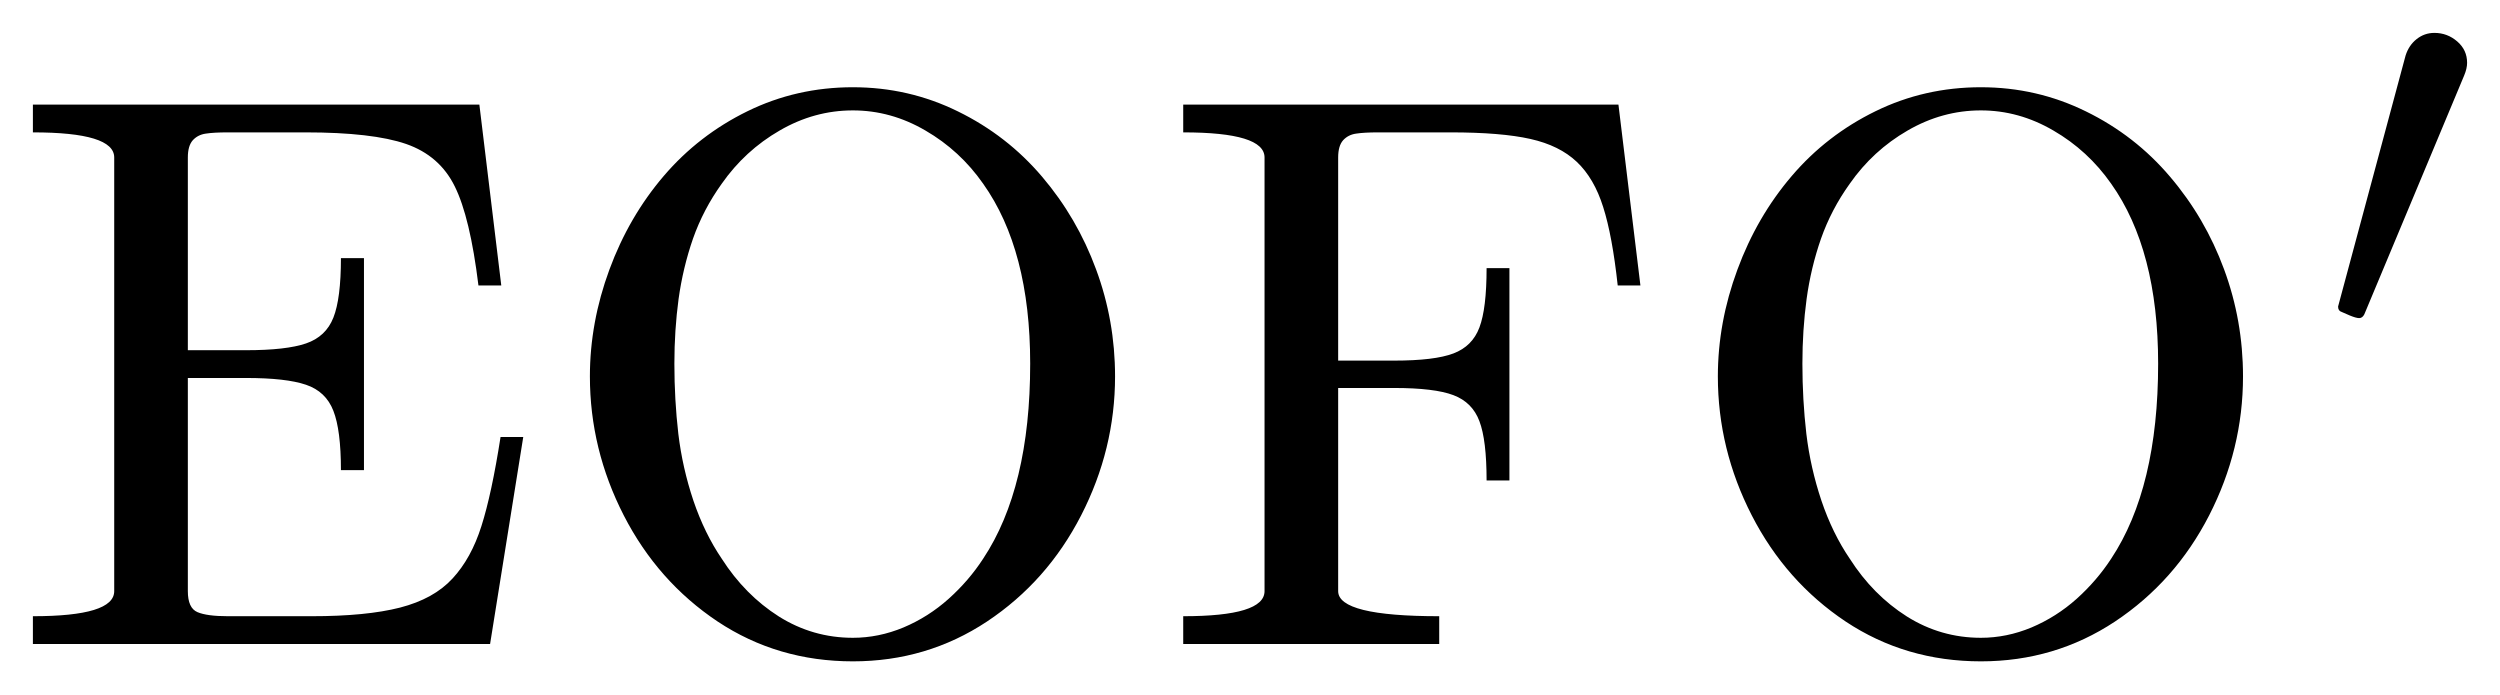
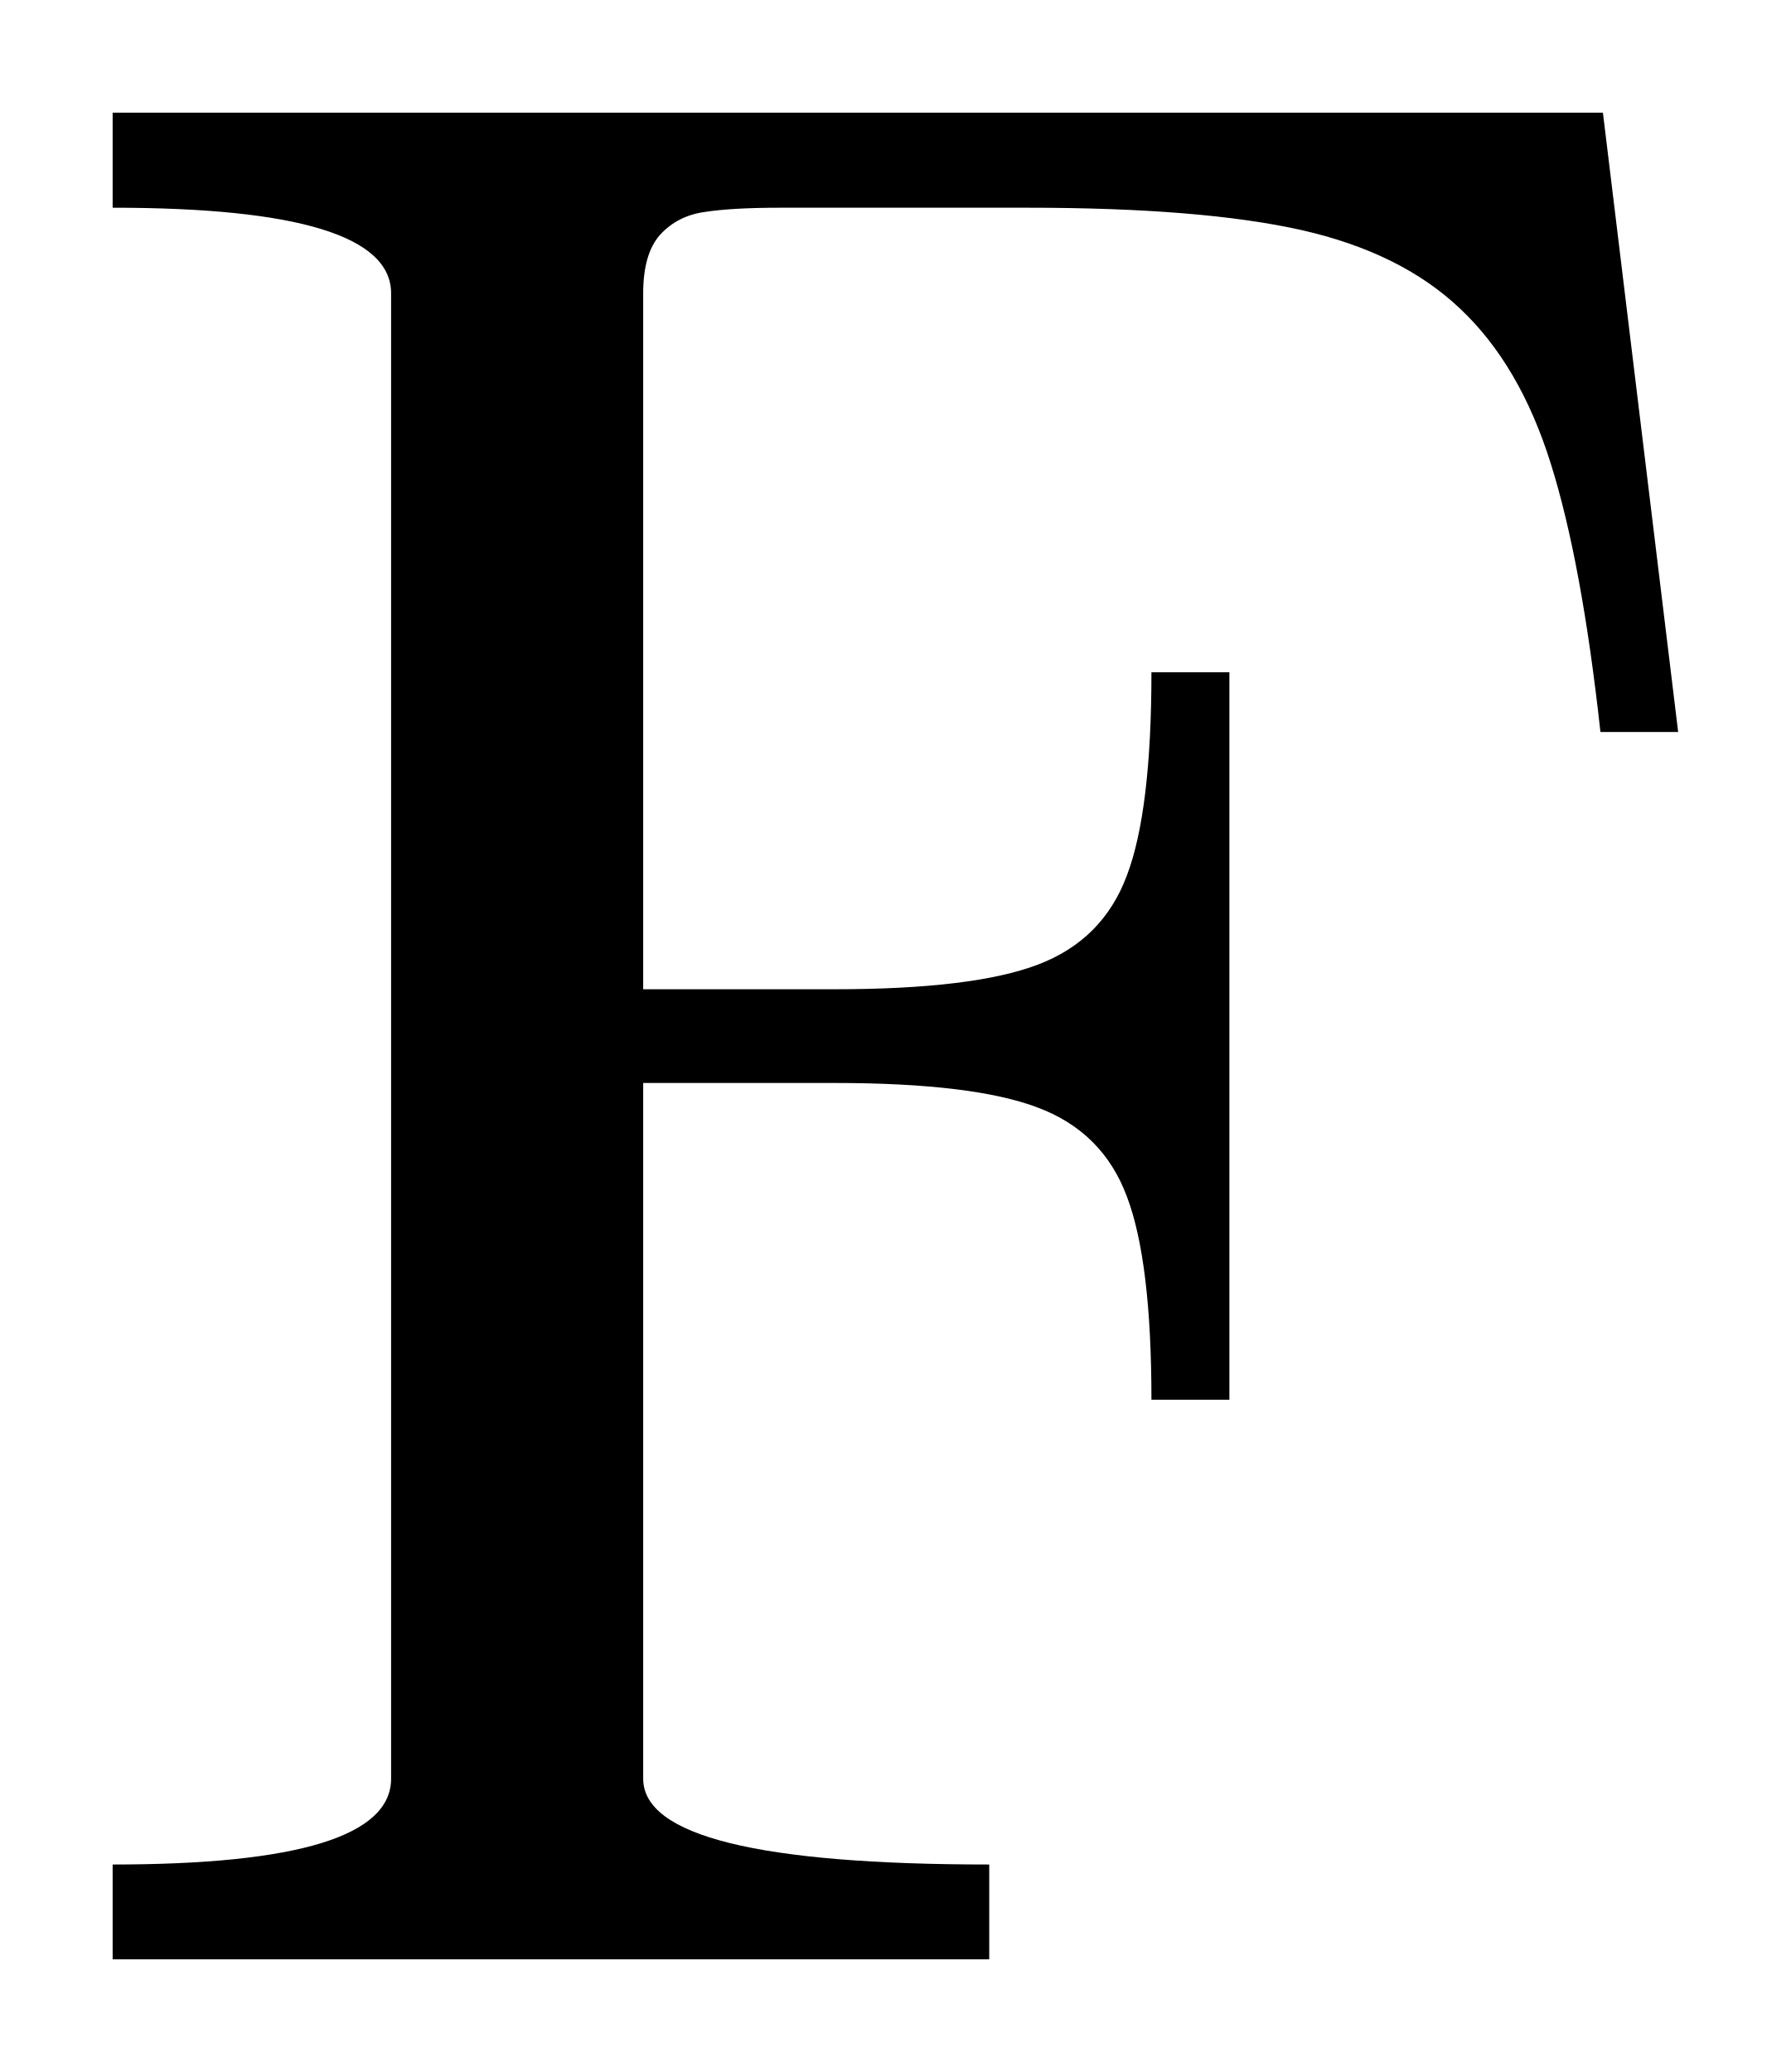
- <svg xmlns="http://www.w3.org/2000/svg" width="37.998pt" height="10.552pt" viewBox="0 0 37.998 10.552" version="1.1">
+ <svg xmlns="http://www.w3.org/2000/svg" width="7.949pt" height="9.197pt" viewBox="0 0 7.949 9.197" version="1.1">
  <defs>
    <style type="text/css">*{stroke-linejoin: round; stroke-linecap: butt}</style>
  </defs>
  <g id="figure_1">
    <g id="patch_1">
-       <path d="M 0 10.552  L 37.998 10.552  L 37.998 0  L 0 0  L 0 10.552  z " style="fill: none; opacity: 0" />
+       <path d="M 0 9.197  L 7.949 9.197  L 7.949 0  L 0 0  L 0 9.197  z " style="fill: none; opacity: 0" />
    </g>
    <g id="axes_1">
      <g id="patch_2">
-         <path d="M 0.5 9.788  L 0.5 9.366  Q 1.736 9.366 1.736 8.985  L 1.736 2.393  Q 1.736 2.012 0.5 2.012  L 0.5 1.59  L 7.286 1.59  L 7.619 4.339  L 7.272 4.339  Q 7.145 3.302 6.912 2.833  Q 6.682 2.365 6.172 2.188  Q 5.662 2.012 4.642 2.012  L 3.464 2.012  Q 3.249 2.012 3.127 2.031  Q 3.007 2.048 2.93 2.132  Q 2.855 2.217 2.855 2.393  L 2.855 5.323  L 3.74 5.323  Q 4.349 5.323 4.651 5.22  Q 4.953 5.117 5.067 4.828  Q 5.182 4.538 5.182 3.923  L 5.532 3.923  L 5.532 7.146  L 5.182 7.146  Q 5.182 6.537 5.067 6.244  Q 4.953 5.95 4.651 5.848  Q 4.349 5.745 3.74 5.745  L 2.855 5.745  L 2.855 8.985  Q 2.855 9.242 3.001 9.304  Q 3.147 9.366 3.464 9.366  L 4.736 9.366  Q 5.568 9.366 6.08 9.235  Q 6.594 9.102 6.877 8.794  Q 7.162 8.487 7.317 7.997  Q 7.473 7.508 7.608 6.642  L 7.953 6.642  L 7.449 9.788  L 0.5 9.788  z M 12.963 10.052  Q 11.82 10.052 10.908 9.447  Q 9.997 8.839 9.481 7.834  Q 8.966 6.829 8.966 5.721  Q 8.966 4.902 9.262 4.099  Q 9.558 3.295 10.089 2.674  Q 10.62 2.053 11.362 1.69  Q 12.106 1.326 12.963 1.326  Q 13.813 1.326 14.559 1.693  Q 15.307 2.059 15.84 2.687  Q 16.372 3.313 16.659 4.093  Q 16.948 4.872 16.948 5.721  Q 16.948 6.829 16.432 7.834  Q 15.916 8.839 15.001 9.447  Q 14.088 10.052 12.963 10.052  z M 10.97 8.492  Q 11.323 9.043 11.838 9.37  Q 12.354 9.694 12.963 9.694  Q 13.355 9.694 13.732 9.537  Q 14.111 9.377 14.418 9.102  Q 14.726 8.826 14.943 8.492  Q 15.658 7.414 15.658 5.528  Q 15.658 3.799 14.943 2.792  Q 14.591 2.288 14.066 1.984  Q 13.543 1.678 12.963 1.678  Q 12.376 1.678 11.85 1.984  Q 11.323 2.288 10.97 2.792  Q 10.689 3.184 10.533 3.627  Q 10.38 4.069 10.314 4.543  Q 10.25 5.018 10.25 5.528  Q 10.25 6.073 10.31 6.593  Q 10.372 7.11 10.539 7.609  Q 10.708 8.106 10.97 8.492  z M 17.984 9.788  L 17.984 9.366  Q 19.22 9.366 19.22 8.985  L 19.22 2.393  Q 19.22 2.012 17.984 2.012  L 17.984 1.59  L 24.599 1.59  L 24.933 4.339  L 24.588 4.339  Q 24.506 3.583 24.367 3.147  Q 24.23 2.71 23.966 2.46  Q 23.703 2.211 23.261 2.112  Q 22.818 2.012 22.046 2.012  L 20.949 2.012  Q 20.733 2.012 20.611 2.031  Q 20.491 2.048 20.414 2.132  Q 20.339 2.217 20.339 2.393  L 20.339 5.481  L 21.189 5.481  Q 21.804 5.481 22.091 5.372  Q 22.379 5.263 22.486 4.977  Q 22.595 4.69 22.595 4.075  L 22.942 4.075  L 22.942 7.303  L 22.595 7.303  Q 22.595 6.688 22.486 6.402  Q 22.379 6.115 22.091 6.006  Q 21.804 5.897 21.189 5.897  L 20.339 5.897  L 20.339 8.985  Q 20.339 9.366 21.875 9.366  L 21.875 9.788  L 17.984 9.788  z M 30.108 10.052  Q 28.964 10.052 28.053 9.447  Q 27.142 8.839 26.626 7.834  Q 26.11 6.829 26.11 5.721  Q 26.11 4.902 26.407 4.099  Q 26.703 3.295 27.234 2.674  Q 27.764 2.053 28.507 1.69  Q 29.251 1.326 30.108 1.326  Q 30.957 1.326 31.704 1.693  Q 32.452 2.059 32.984 2.687  Q 33.517 3.313 33.804 4.093  Q 34.092 4.872 34.092 5.721  Q 34.092 6.829 33.577 7.834  Q 33.061 8.839 32.146 9.447  Q 31.233 10.052 30.108 10.052  z M 28.115 8.492  Q 28.467 9.043 28.983 9.37  Q 29.499 9.694 30.108 9.694  Q 30.5 9.694 30.877 9.537  Q 31.255 9.377 31.563 9.102  Q 31.87 8.826 32.088 8.492  Q 32.802 7.414 32.802 5.528  Q 32.802 3.799 32.088 2.792  Q 31.735 2.288 31.21 1.984  Q 30.687 1.678 30.108 1.678  Q 29.521 1.678 28.994 1.984  Q 28.467 2.288 28.115 2.792  Q 27.834 3.184 27.678 3.627  Q 27.524 4.069 27.459 4.543  Q 27.395 5.018 27.395 5.528  Q 27.395 6.073 27.455 6.593  Q 27.517 7.11 27.684 7.609  Q 27.852 8.106 28.115 8.492  z M 35.591 4.741  Q 35.537 4.725 35.537 4.659  L 36.563 0.844  Q 36.612 0.689 36.73 0.595  Q 36.849 0.5 37.001 0.5  Q 37.198 0.5 37.348 0.63  Q 37.498 0.759 37.498 0.955  Q 37.498 1.041 37.453 1.148  L 35.936 4.777  Q 35.907 4.835 35.857 4.835  Q 35.812 4.835 35.715 4.795  Q 35.619 4.753 35.591 4.741  z " clip-path="url(#pd51abc4bdf)" />
+         <path d="M 0.5 8.697  L 0.5 8.276  Q 1.736 8.276 1.736 7.895  L 1.736 1.302  Q 1.736 0.922 0.5 0.922  L 0.5 0.5  L 7.115 0.5  L 7.449 3.249  L 7.104 3.249  Q 7.021 2.493 6.883 2.056  Q 6.746 1.619 6.481 1.37  Q 6.219 1.121 5.776 1.021  Q 5.334 0.922 4.561 0.922  L 3.464 0.922  Q 3.249 0.922 3.127 0.941  Q 3.007 0.958 2.93 1.042  Q 2.855 1.126 2.855 1.302  L 2.855 4.391  L 3.704 4.391  Q 4.319 4.391 4.606 4.282  Q 4.895 4.173 5.002 3.886  Q 5.111 3.599 5.111 2.984  L 5.457 2.984  L 5.457 6.213  L 5.111 6.213  Q 5.111 5.598 5.002 5.311  Q 4.895 5.024 4.606 4.916  Q 4.319 4.807 3.704 4.807  L 2.855 4.807  L 2.855 7.895  Q 2.855 8.276 4.391 8.276  L 4.391 8.697  L 0.5 8.697  z " clip-path="url(#p88891987d6)" />
      </g>
    </g>
  </g>
  <defs>
-     <clipPath id="pd51abc4bdf">
-       <rect x="0" y="0" width="37.998" height="10.552" />
+     <clipPath id="p88891987d6">
+       <rect x="0" y="0" width="7.949" height="9.197" />
    </clipPath>
  </defs>
</svg>
